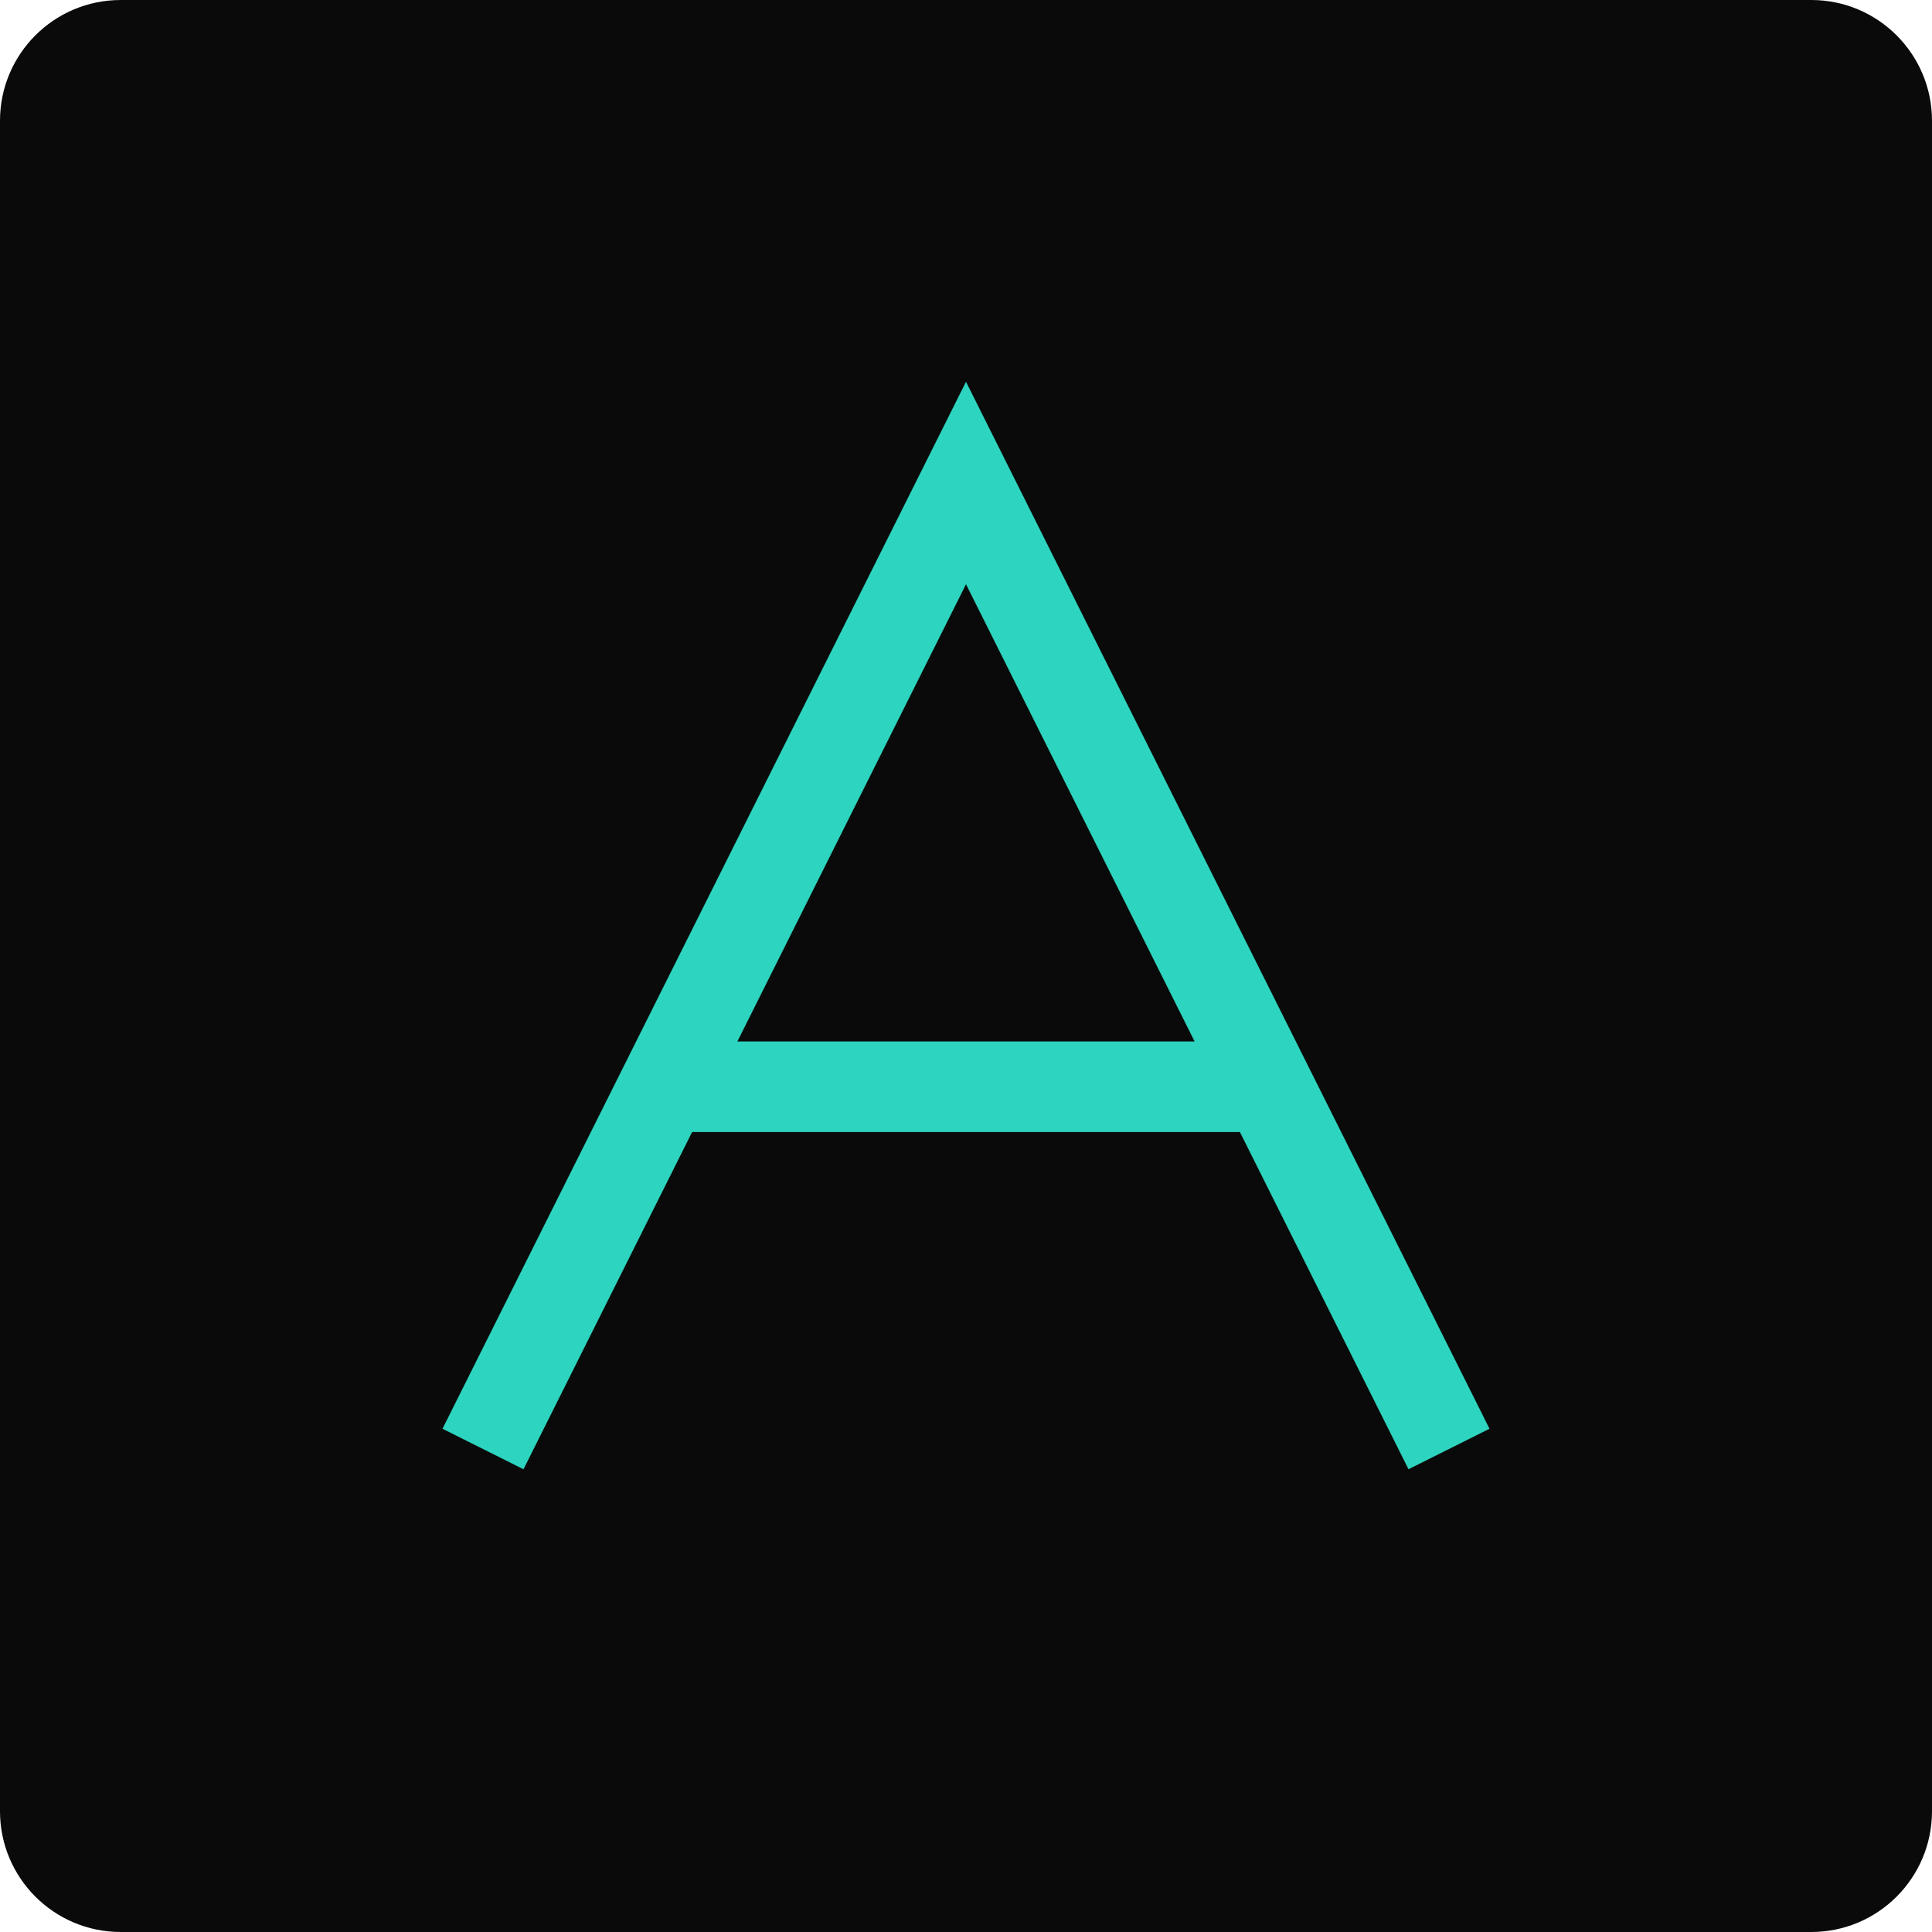
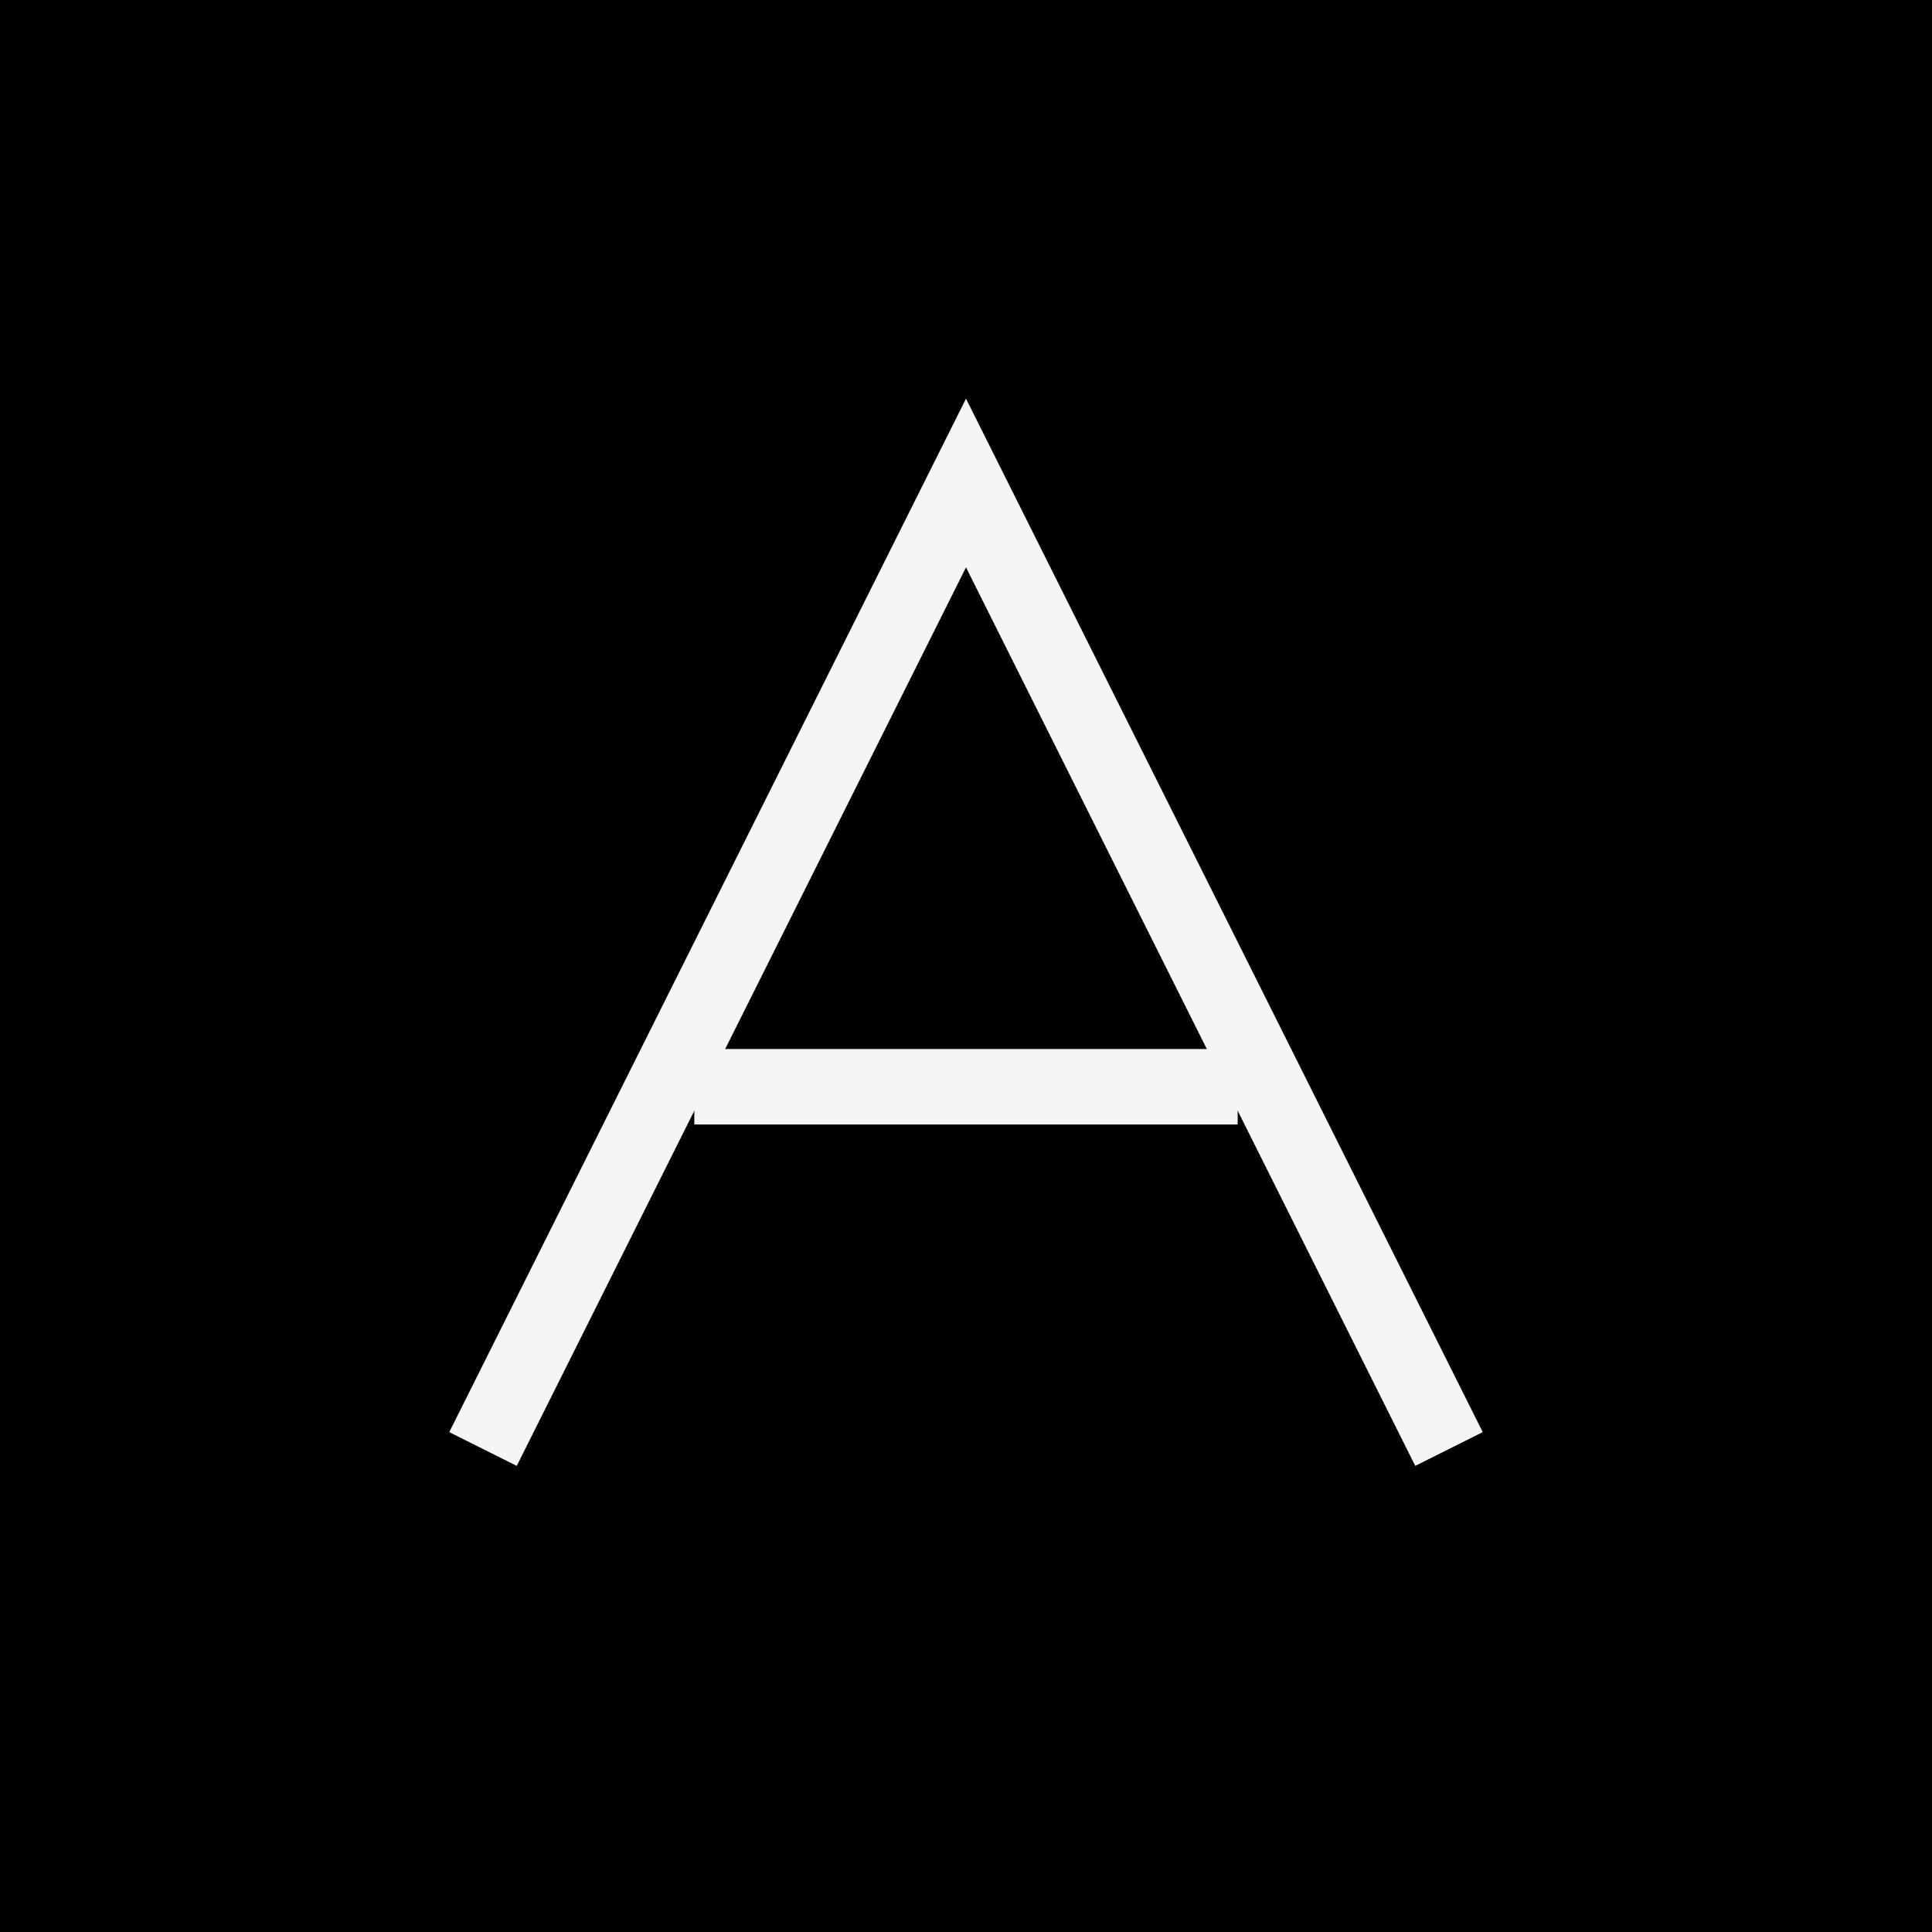
<svg xmlns="http://www.w3.org/2000/svg" viewBox="0 0 32 32" fill="none">
-   <rect width="32" height="32" rx="2" fill="#0a0a0a" />
-   <path d="M8 24 L16 8 L24 24" stroke="#2dd4bf" stroke-width="1.5" fill="none" />
-   <line x1="11" y1="18" x2="21" y2="18" stroke="#2dd4bf" stroke-width="1.5" />
+   <rect width="32" height="32" fill="#000" />
+   <path d="M8 24 L16 8 L24 24" stroke="#f5f5f5" stroke-width="1.25" fill="none" />
+   <line x1="11.5" y1="18" x2="20.5" y2="18" stroke="#f5f5f5" stroke-width="1.25" />
</svg>
